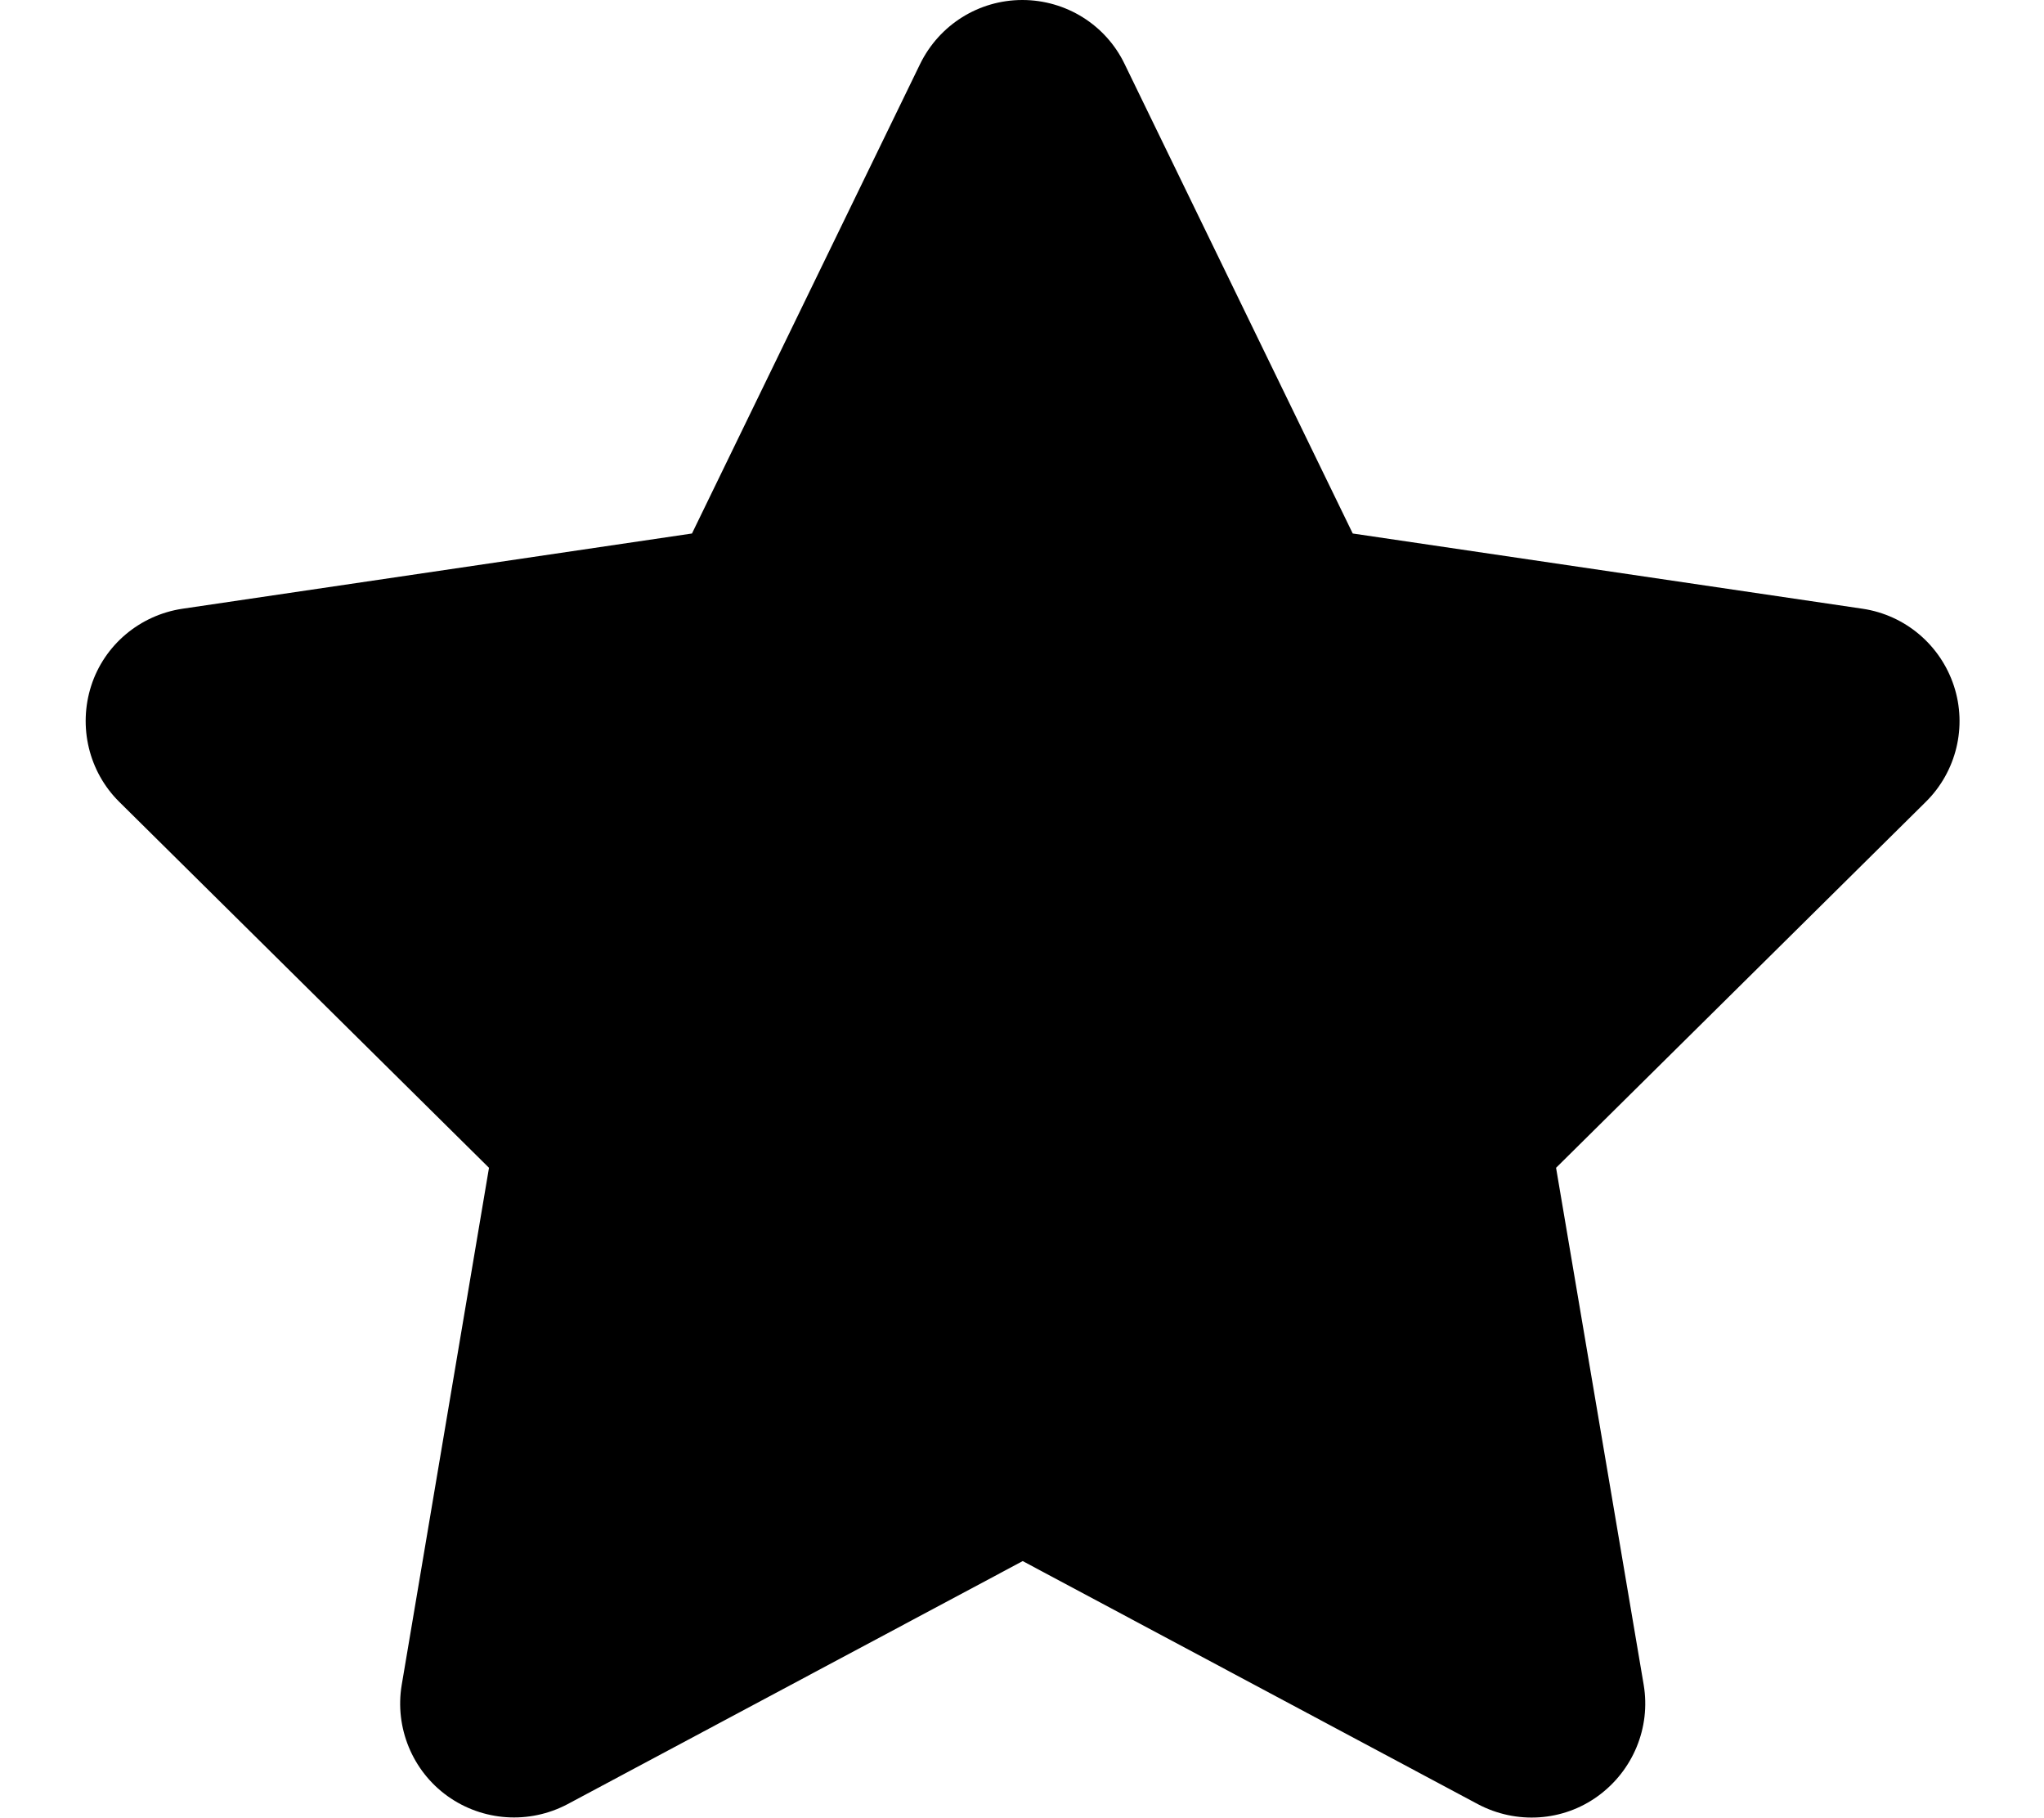
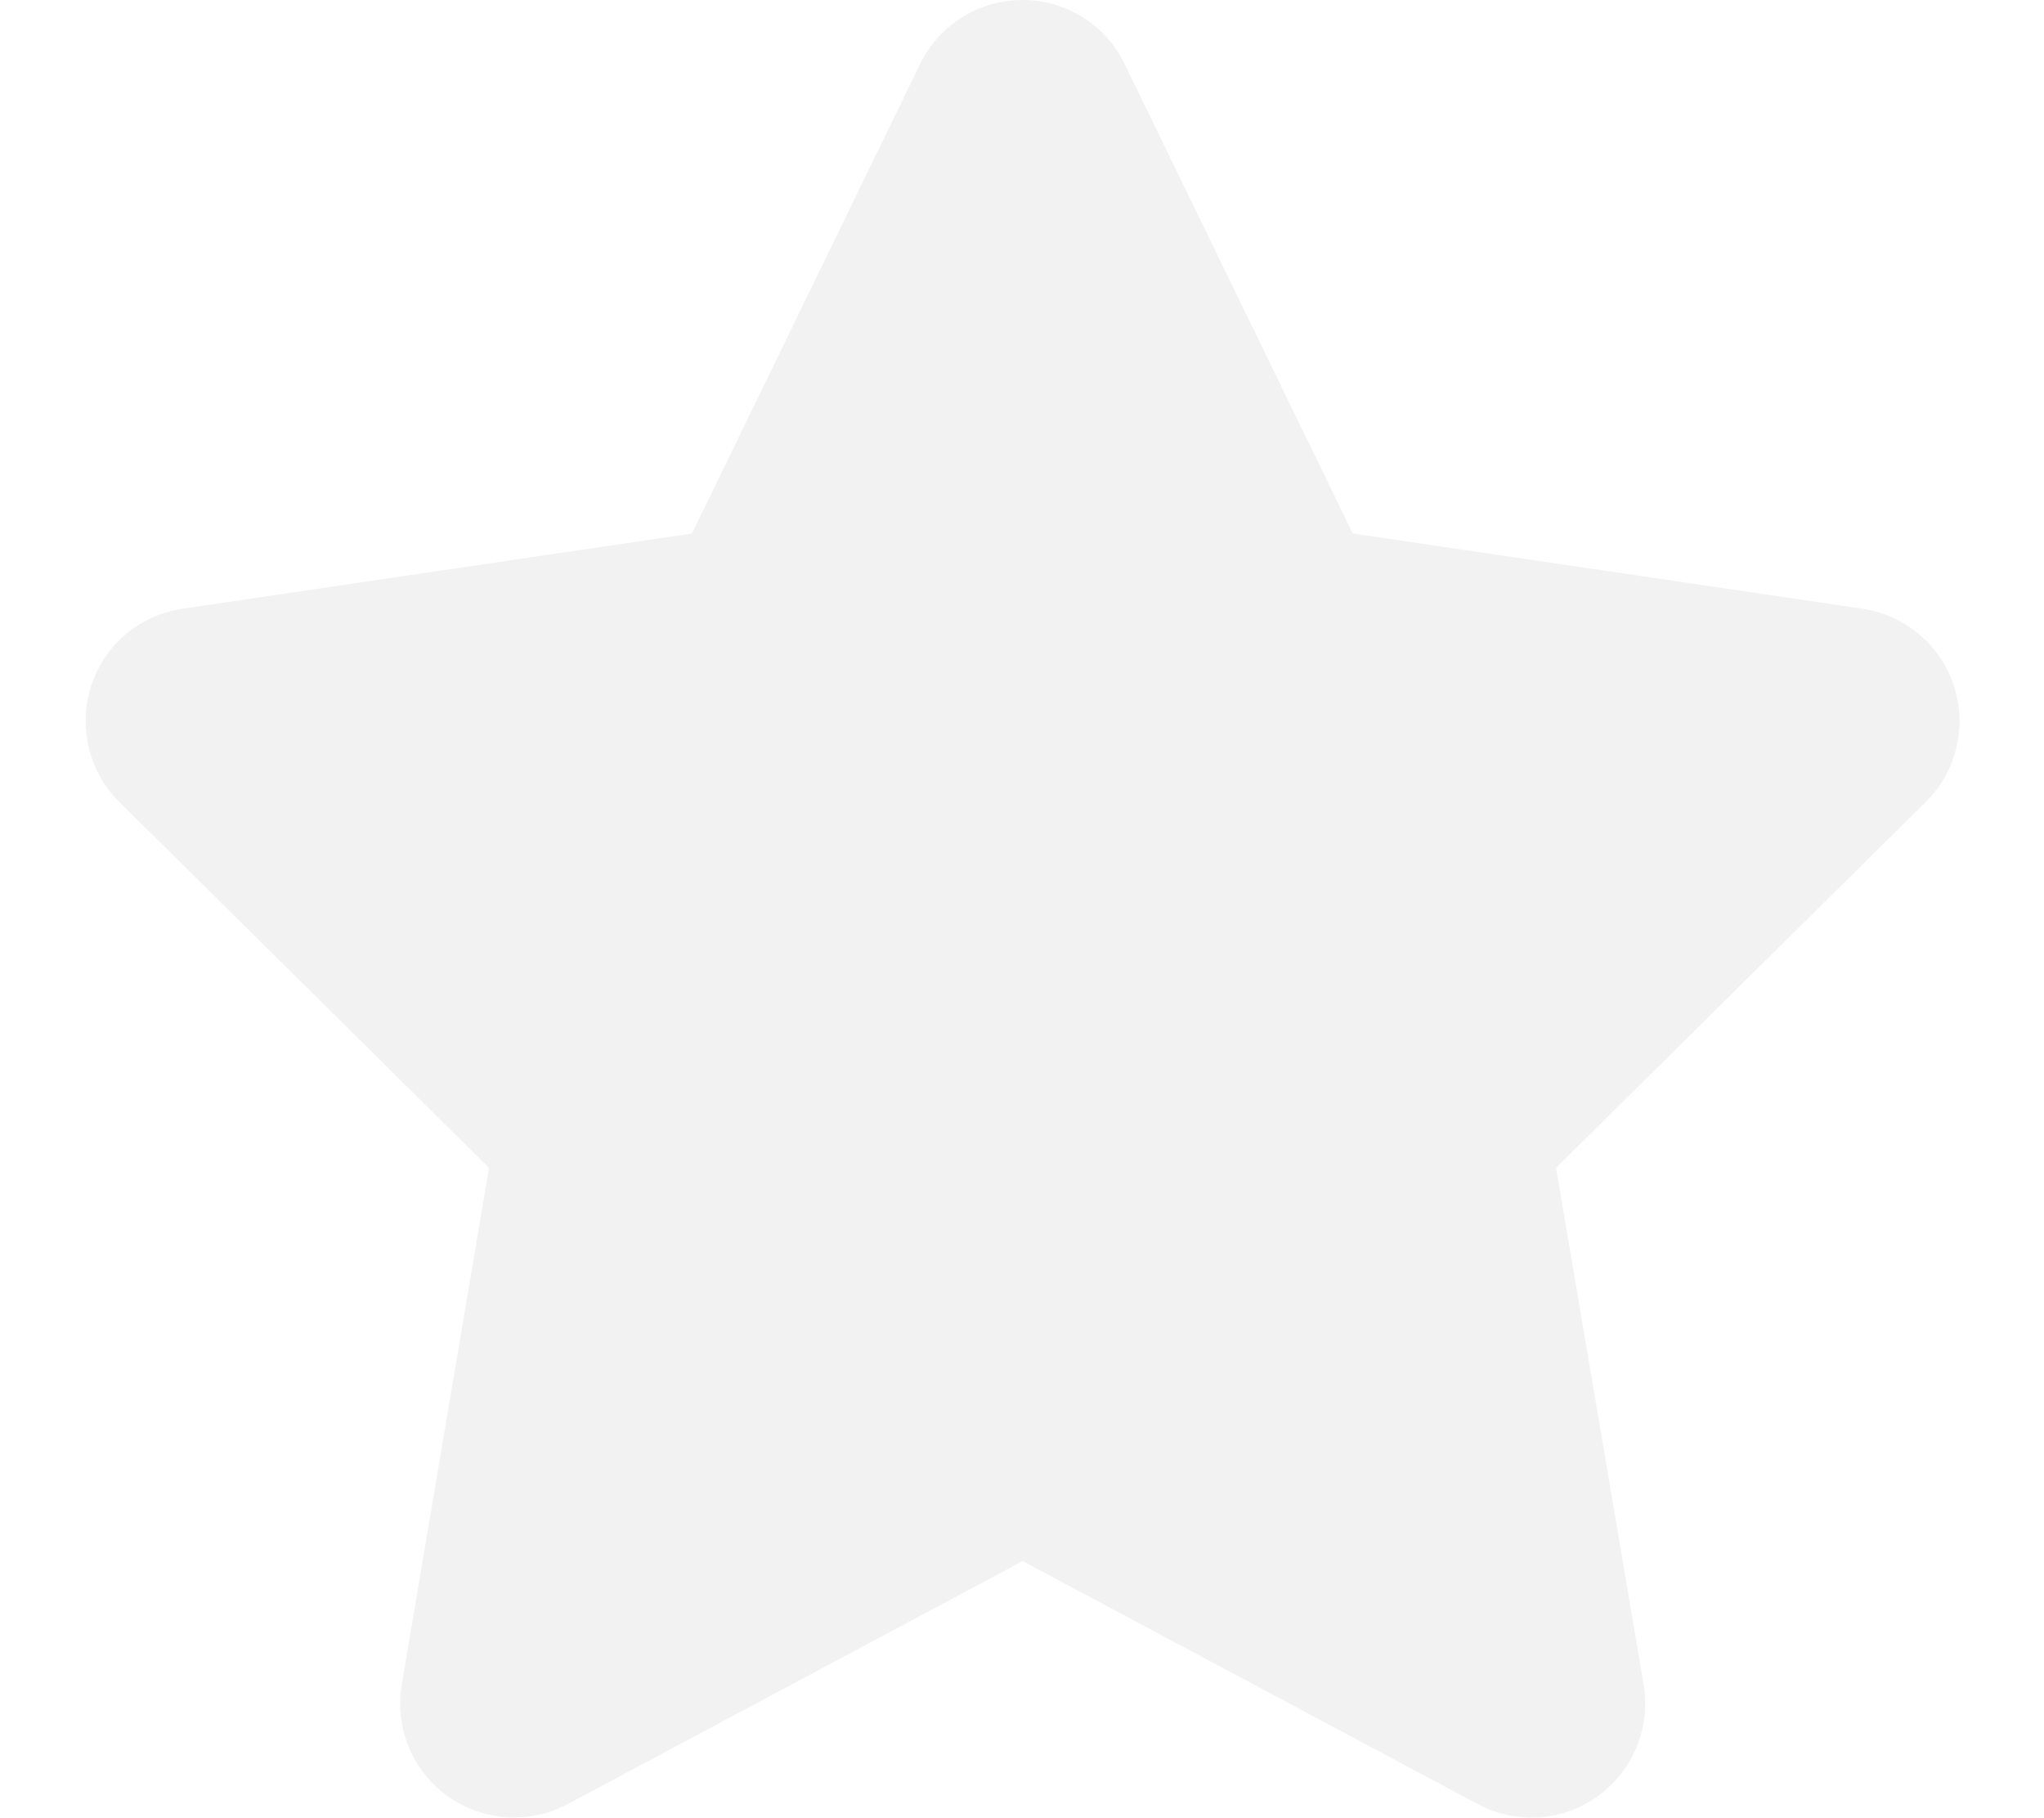
- <svg xmlns="http://www.w3.org/2000/svg" viewBox="0 0 576 512">
+ <svg xmlns="http://www.w3.org/2000/svg" fill="#f2f2f2" viewBox="0 0 576 512">
  <path d="M316.9 18C311.6 7 300.4 0 288.1 0s-23.4 7-28.8 18L195 150.3 51.4 171.5c-12 1.8-22 10.2-25.7 21.7s-.7 24.2 7.9 32.7L137.8 329 113.2 474.7c-2 12 3 24.2 12.9 31.3s23 8 33.8 2.3l128.3-68.5 128.3 68.5c10.8 5.7 23.9 4.9 33.8-2.3s14.9-19.3 12.9-31.3L438.5 329 542.7 225.9c8.6-8.5 11.7-21.2 7.9-32.7s-13.7-19.9-25.7-21.7L381.2 150.3 316.9 18z" />
</svg>
